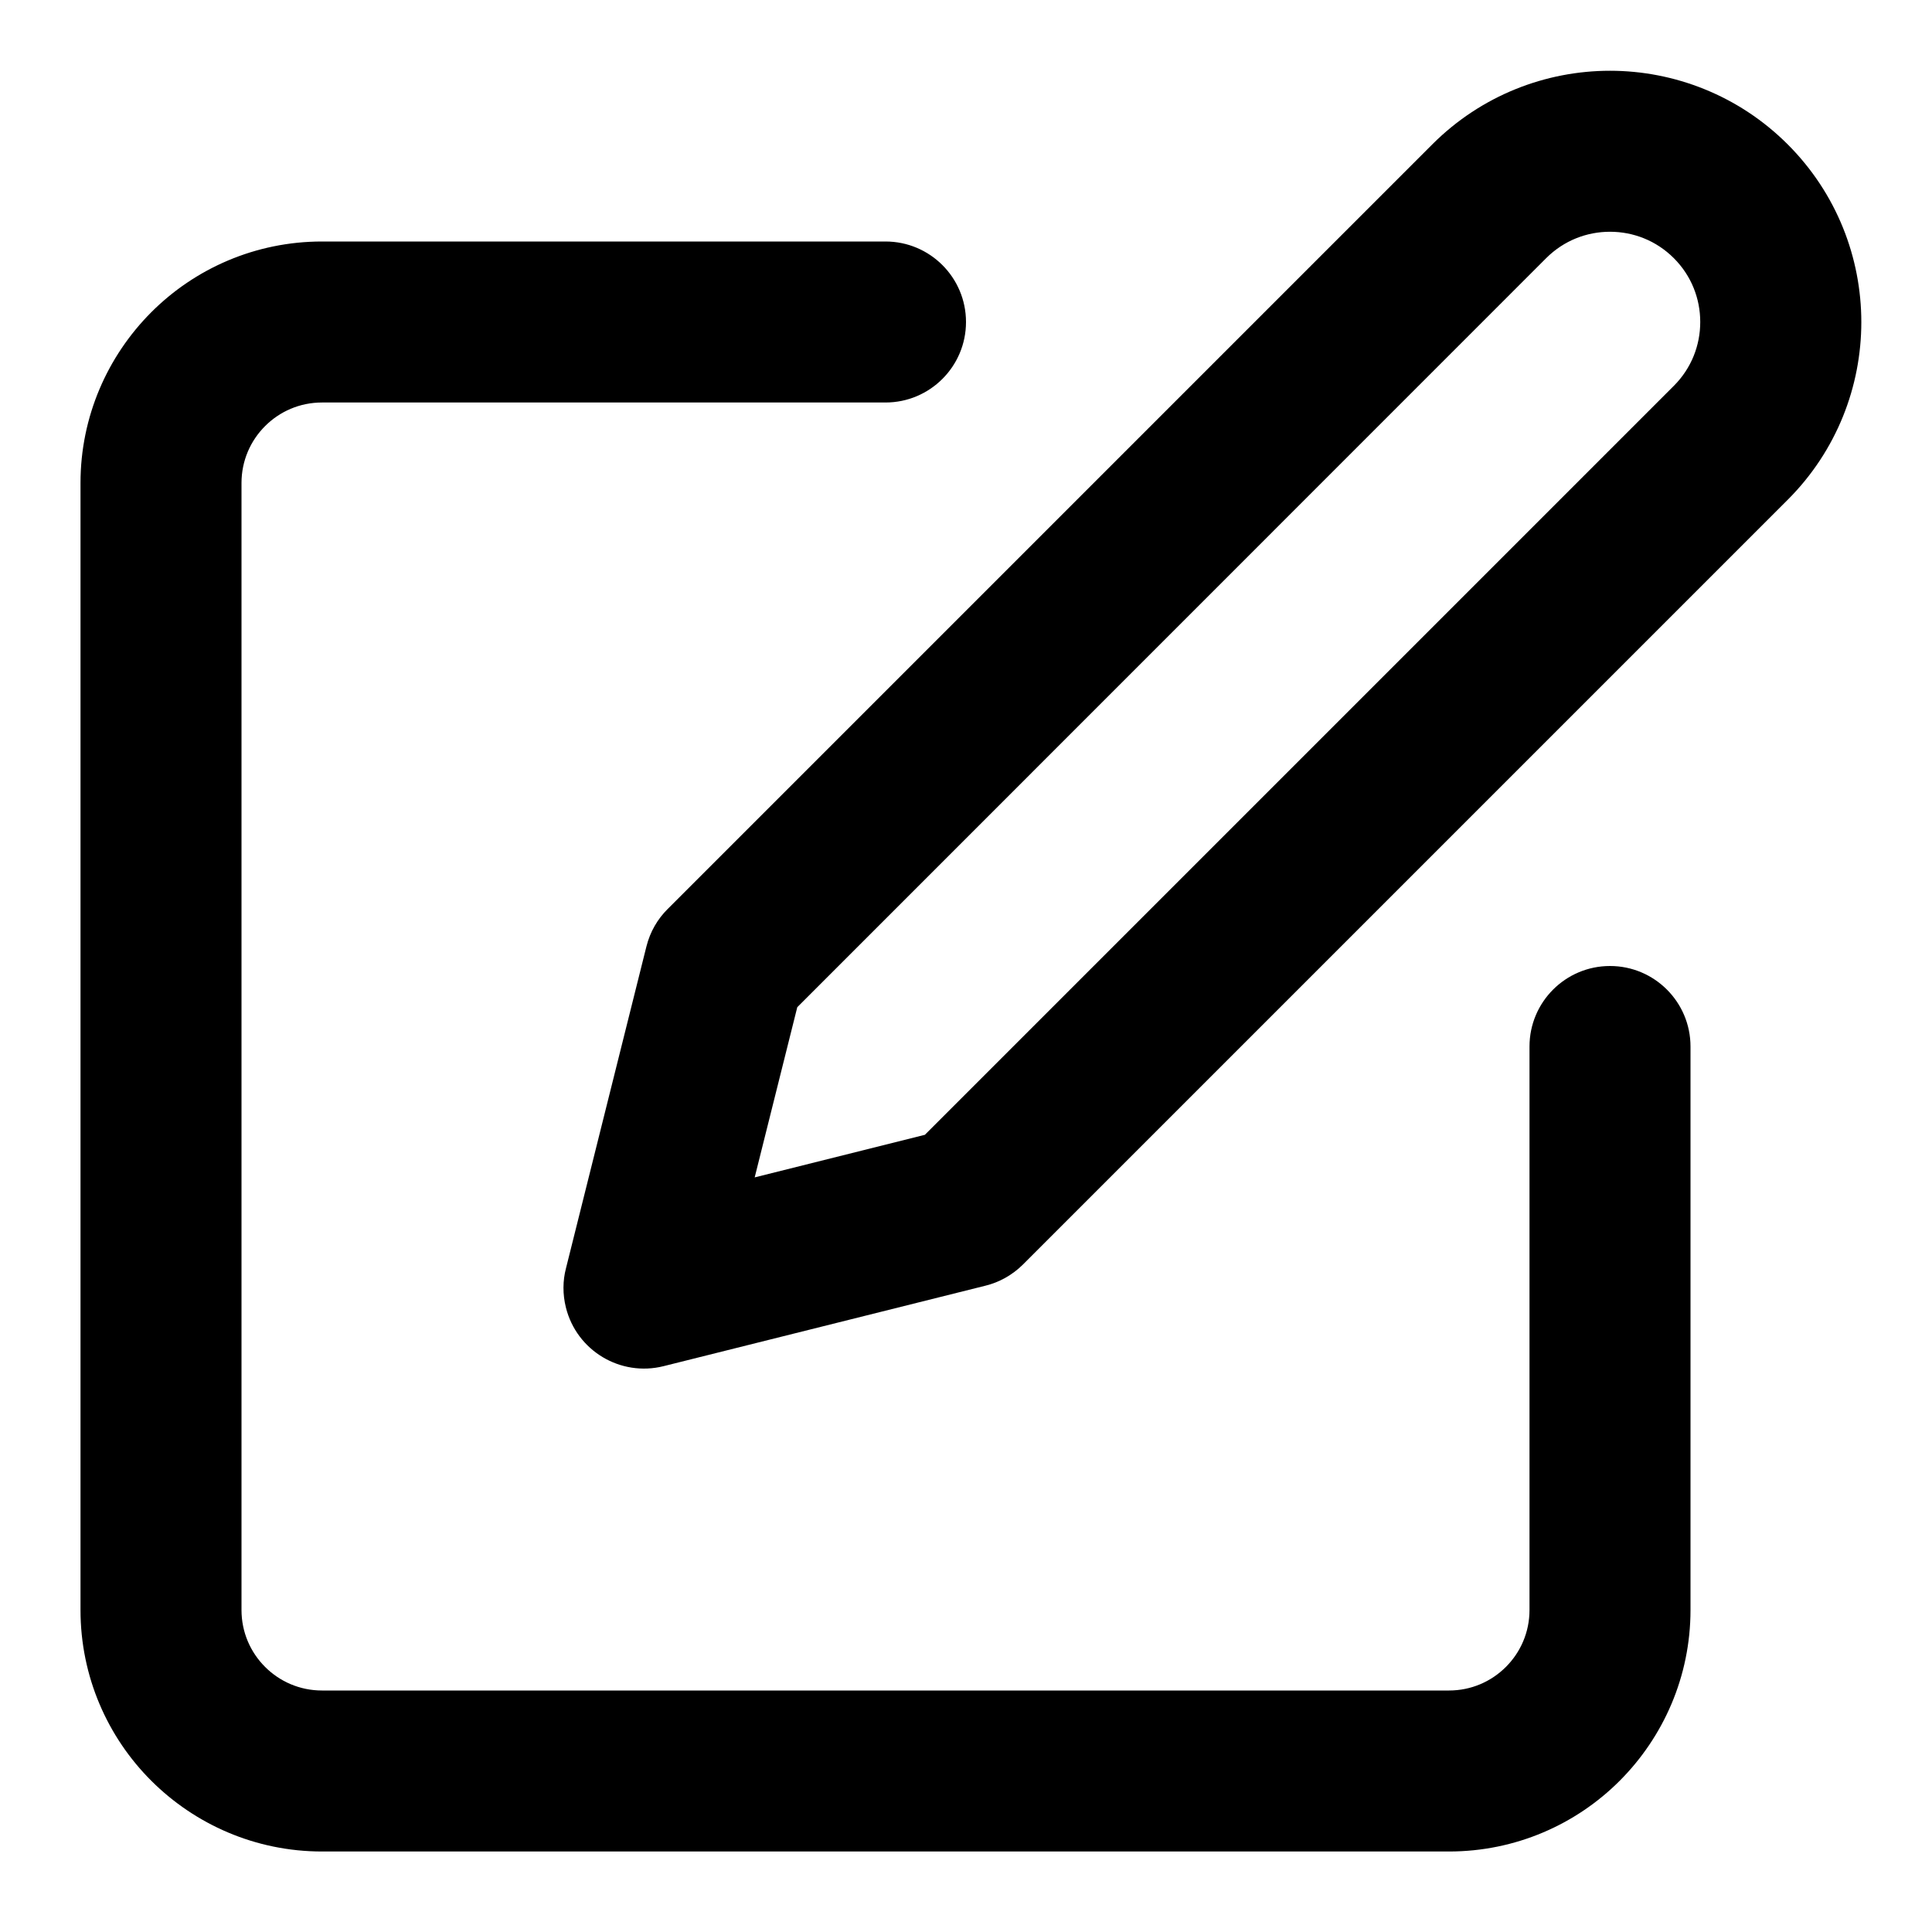
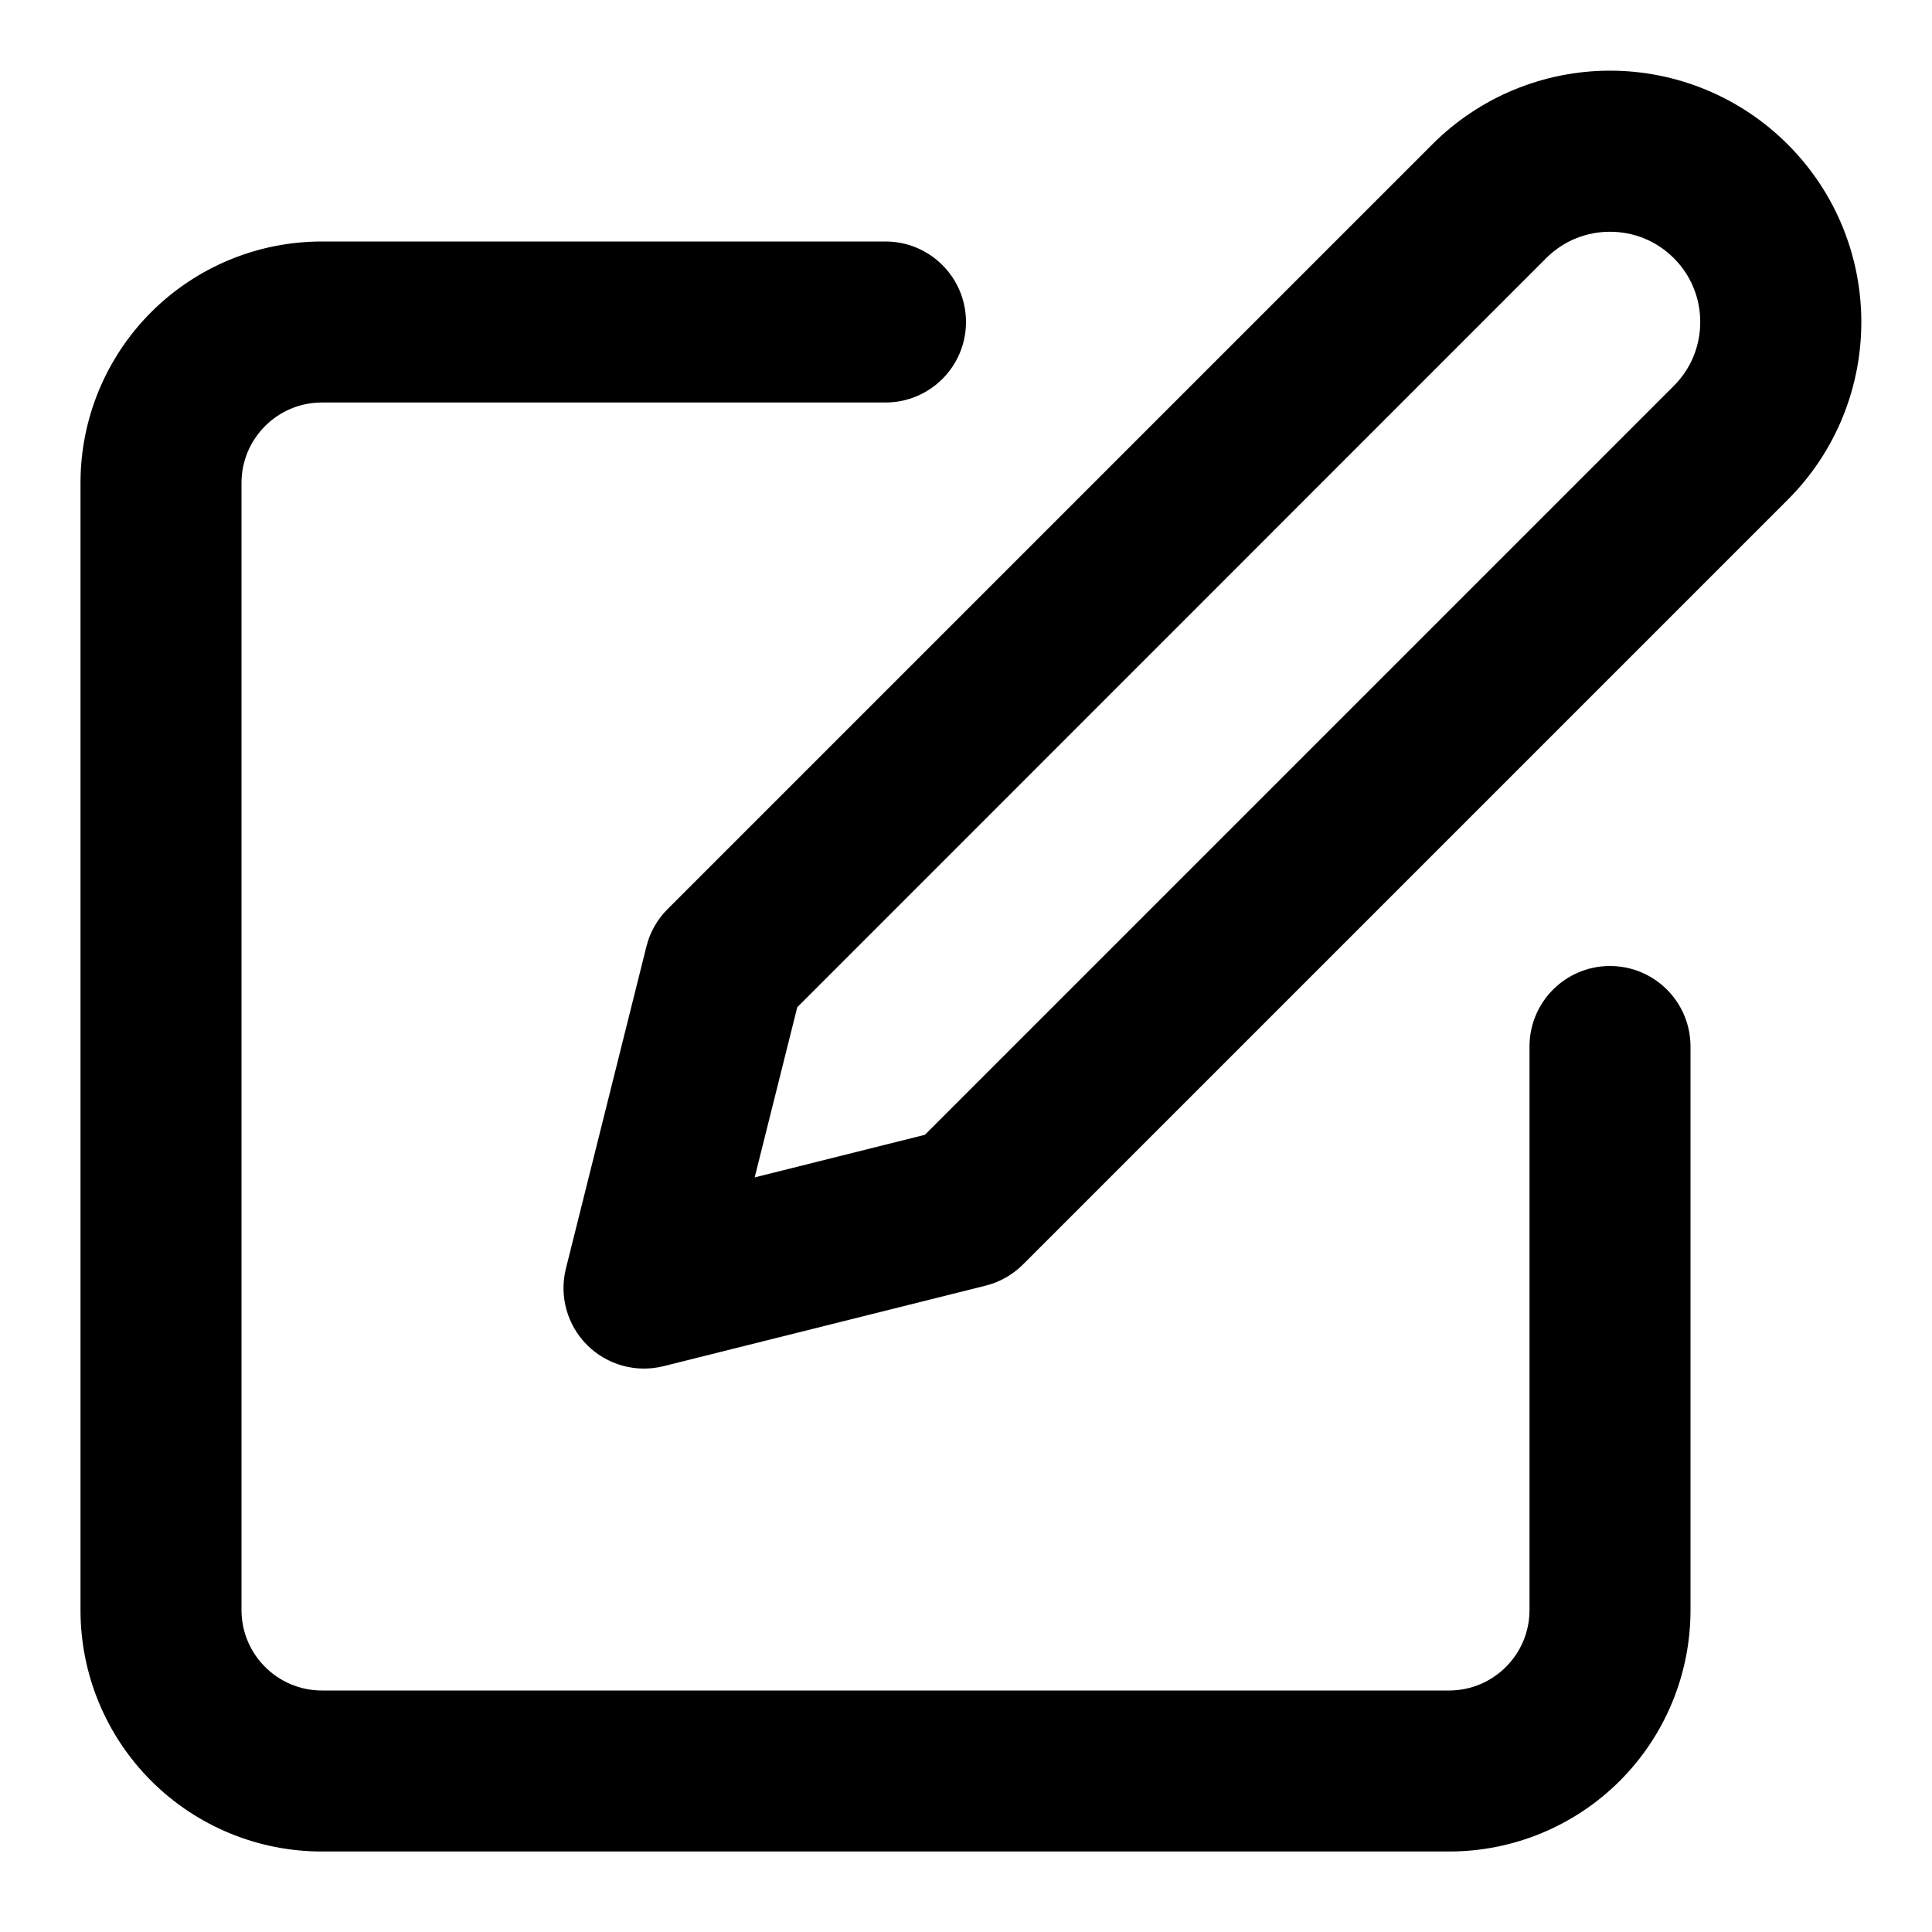
- <svg xmlns="http://www.w3.org/2000/svg" viewBox="0 0 24 24" fill="black">
-   <path d="M11 3h-7c-0.828 0-1.58 0.337-2.121 0.879s-0.879 1.293-0.879 2.121v14c0 0.828 0.337 1.58 0.879 2.121s1.293 0.879 2.121 0.879h14c0.828 0 1.58-0.337 2.121-0.879s0.879-1.293 0.879-2.121v-7c0-0.552-0.448-1-1-1s-1 0.448-1 1v7c0 0.276-0.111 0.525-0.293 0.707s-0.431 0.293-0.707 0.293h-14c-0.276 0-0.525-0.111-0.707-0.293s-0.293-0.431-0.293-0.707v-14c0-0.276 0.111-0.525 0.293-0.707s0.431-0.293 0.707-0.293h7c0.552 0 1-0.448 1-1s-0.448-1-1-1zM17.793 1.793l-9.5 9.5c-0.122 0.121-0.217 0.28-0.263 0.465l-1 4c-0.039 0.15-0.042 0.318 0 0.485 0.134 0.536 0.677 0.862 1.213 0.728l4-1c0.167-0.041 0.33-0.129 0.465-0.263l9.5-9.5c0.609-0.609 0.914-1.41 0.914-2.207s-0.305-1.598-0.914-2.207-1.411-0.915-2.208-0.915-1.598 0.305-2.207 0.914zM19.207 3.207c0.219-0.219 0.504-0.328 0.793-0.328s0.574 0.109 0.793 0.328 0.328 0.504 0.328 0.793-0.109 0.574-0.328 0.793l-9.304 9.304-2.114 0.529 0.529-2.114z" />
+ <svg xmlns="http://www.w3.org/2000/svg" viewBox="0 0 24 24">
+   <path d="M11 3H4a2.997 2.997 0 00-3 3v14a2.997 2.997 0 003 3h14a2.997 2.997 0 003-3v-7a1 1 0 00-2 0v7c0 .276-.111.525-.293.707S18.276 21 18 21H4c-.276 0-.525-.111-.707-.293S3 20.276 3 20V6c0-.276.111-.525.293-.707S3.724 5 4 5h7a1 1 0 000-2zm6.793-1.207l-9.5 9.5a.992.992 0 00-.263.465l-1 4a1 1 0 001.213 1.213l4-1c.167-.041.33-.129.465-.263l9.5-9.5c.609-.609.914-1.41.914-2.207s-.305-1.598-.914-2.207a3.119 3.119 0 00-4.415-.001zm1.414 1.414c.219-.219.504-.328.793-.328s.574.109.793.328.328.504.328.793-.109.574-.328.793l-9.304 9.304-2.114.529.529-2.114z" />
</svg>
